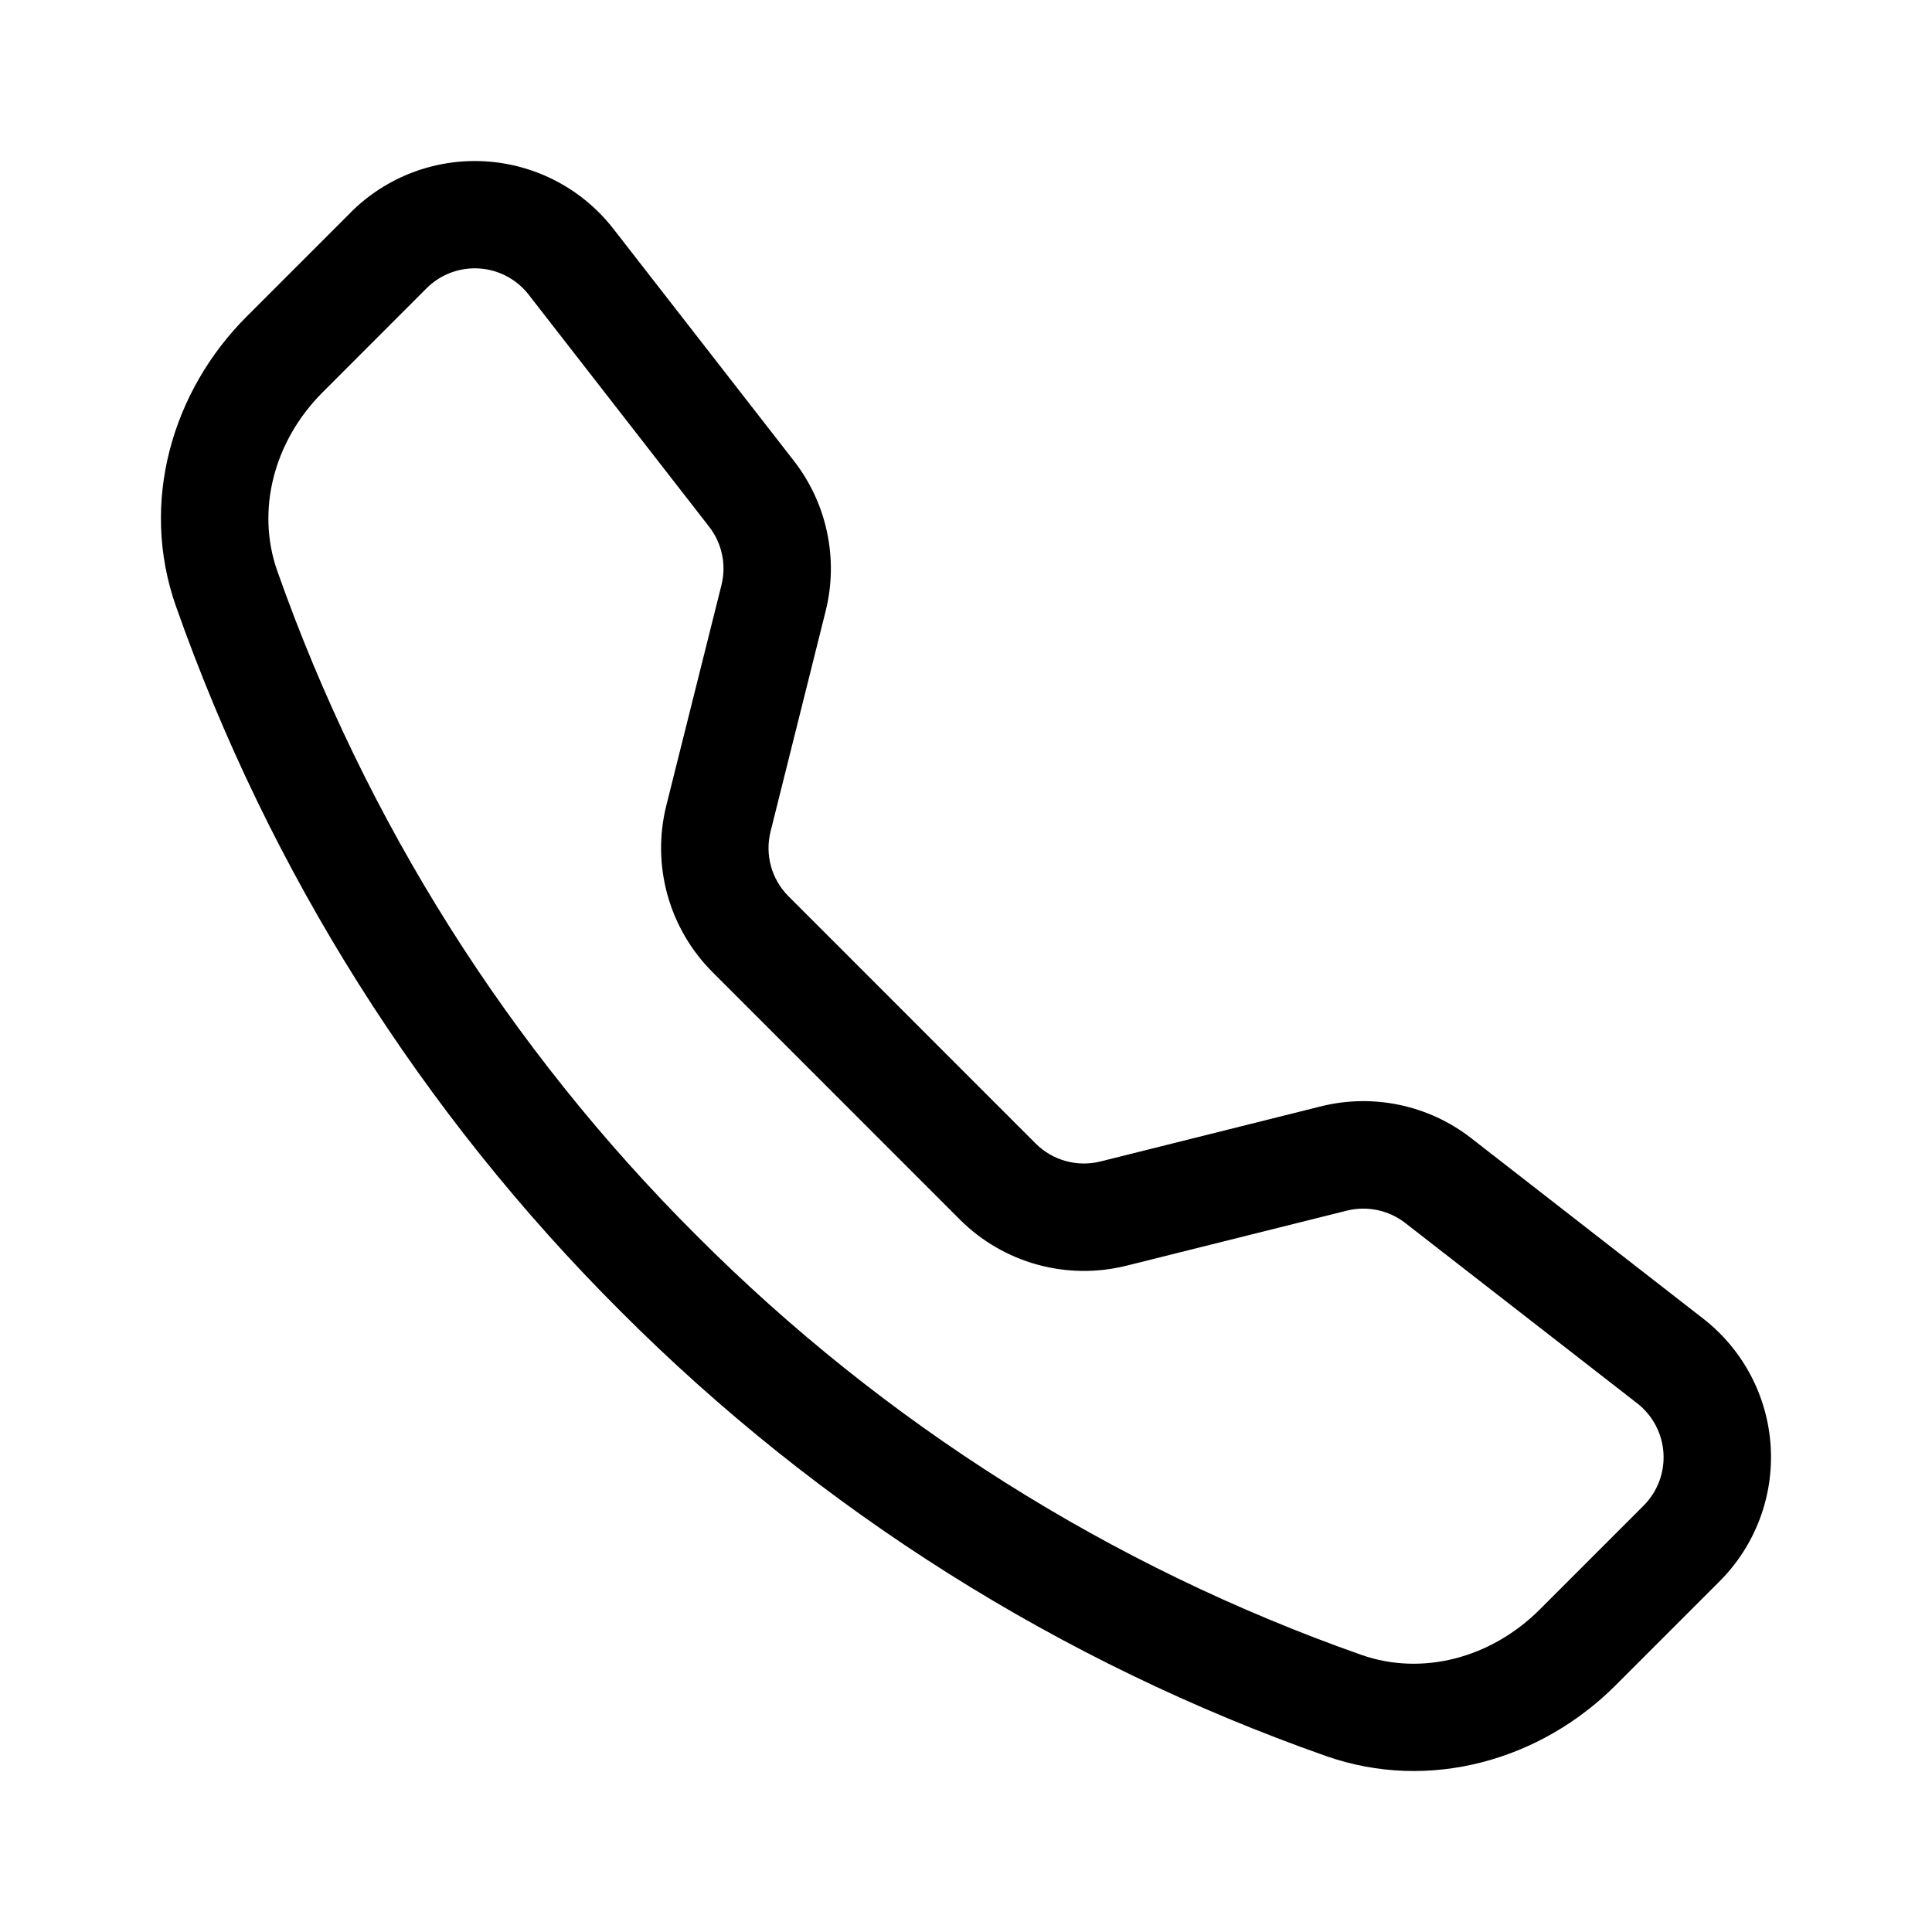
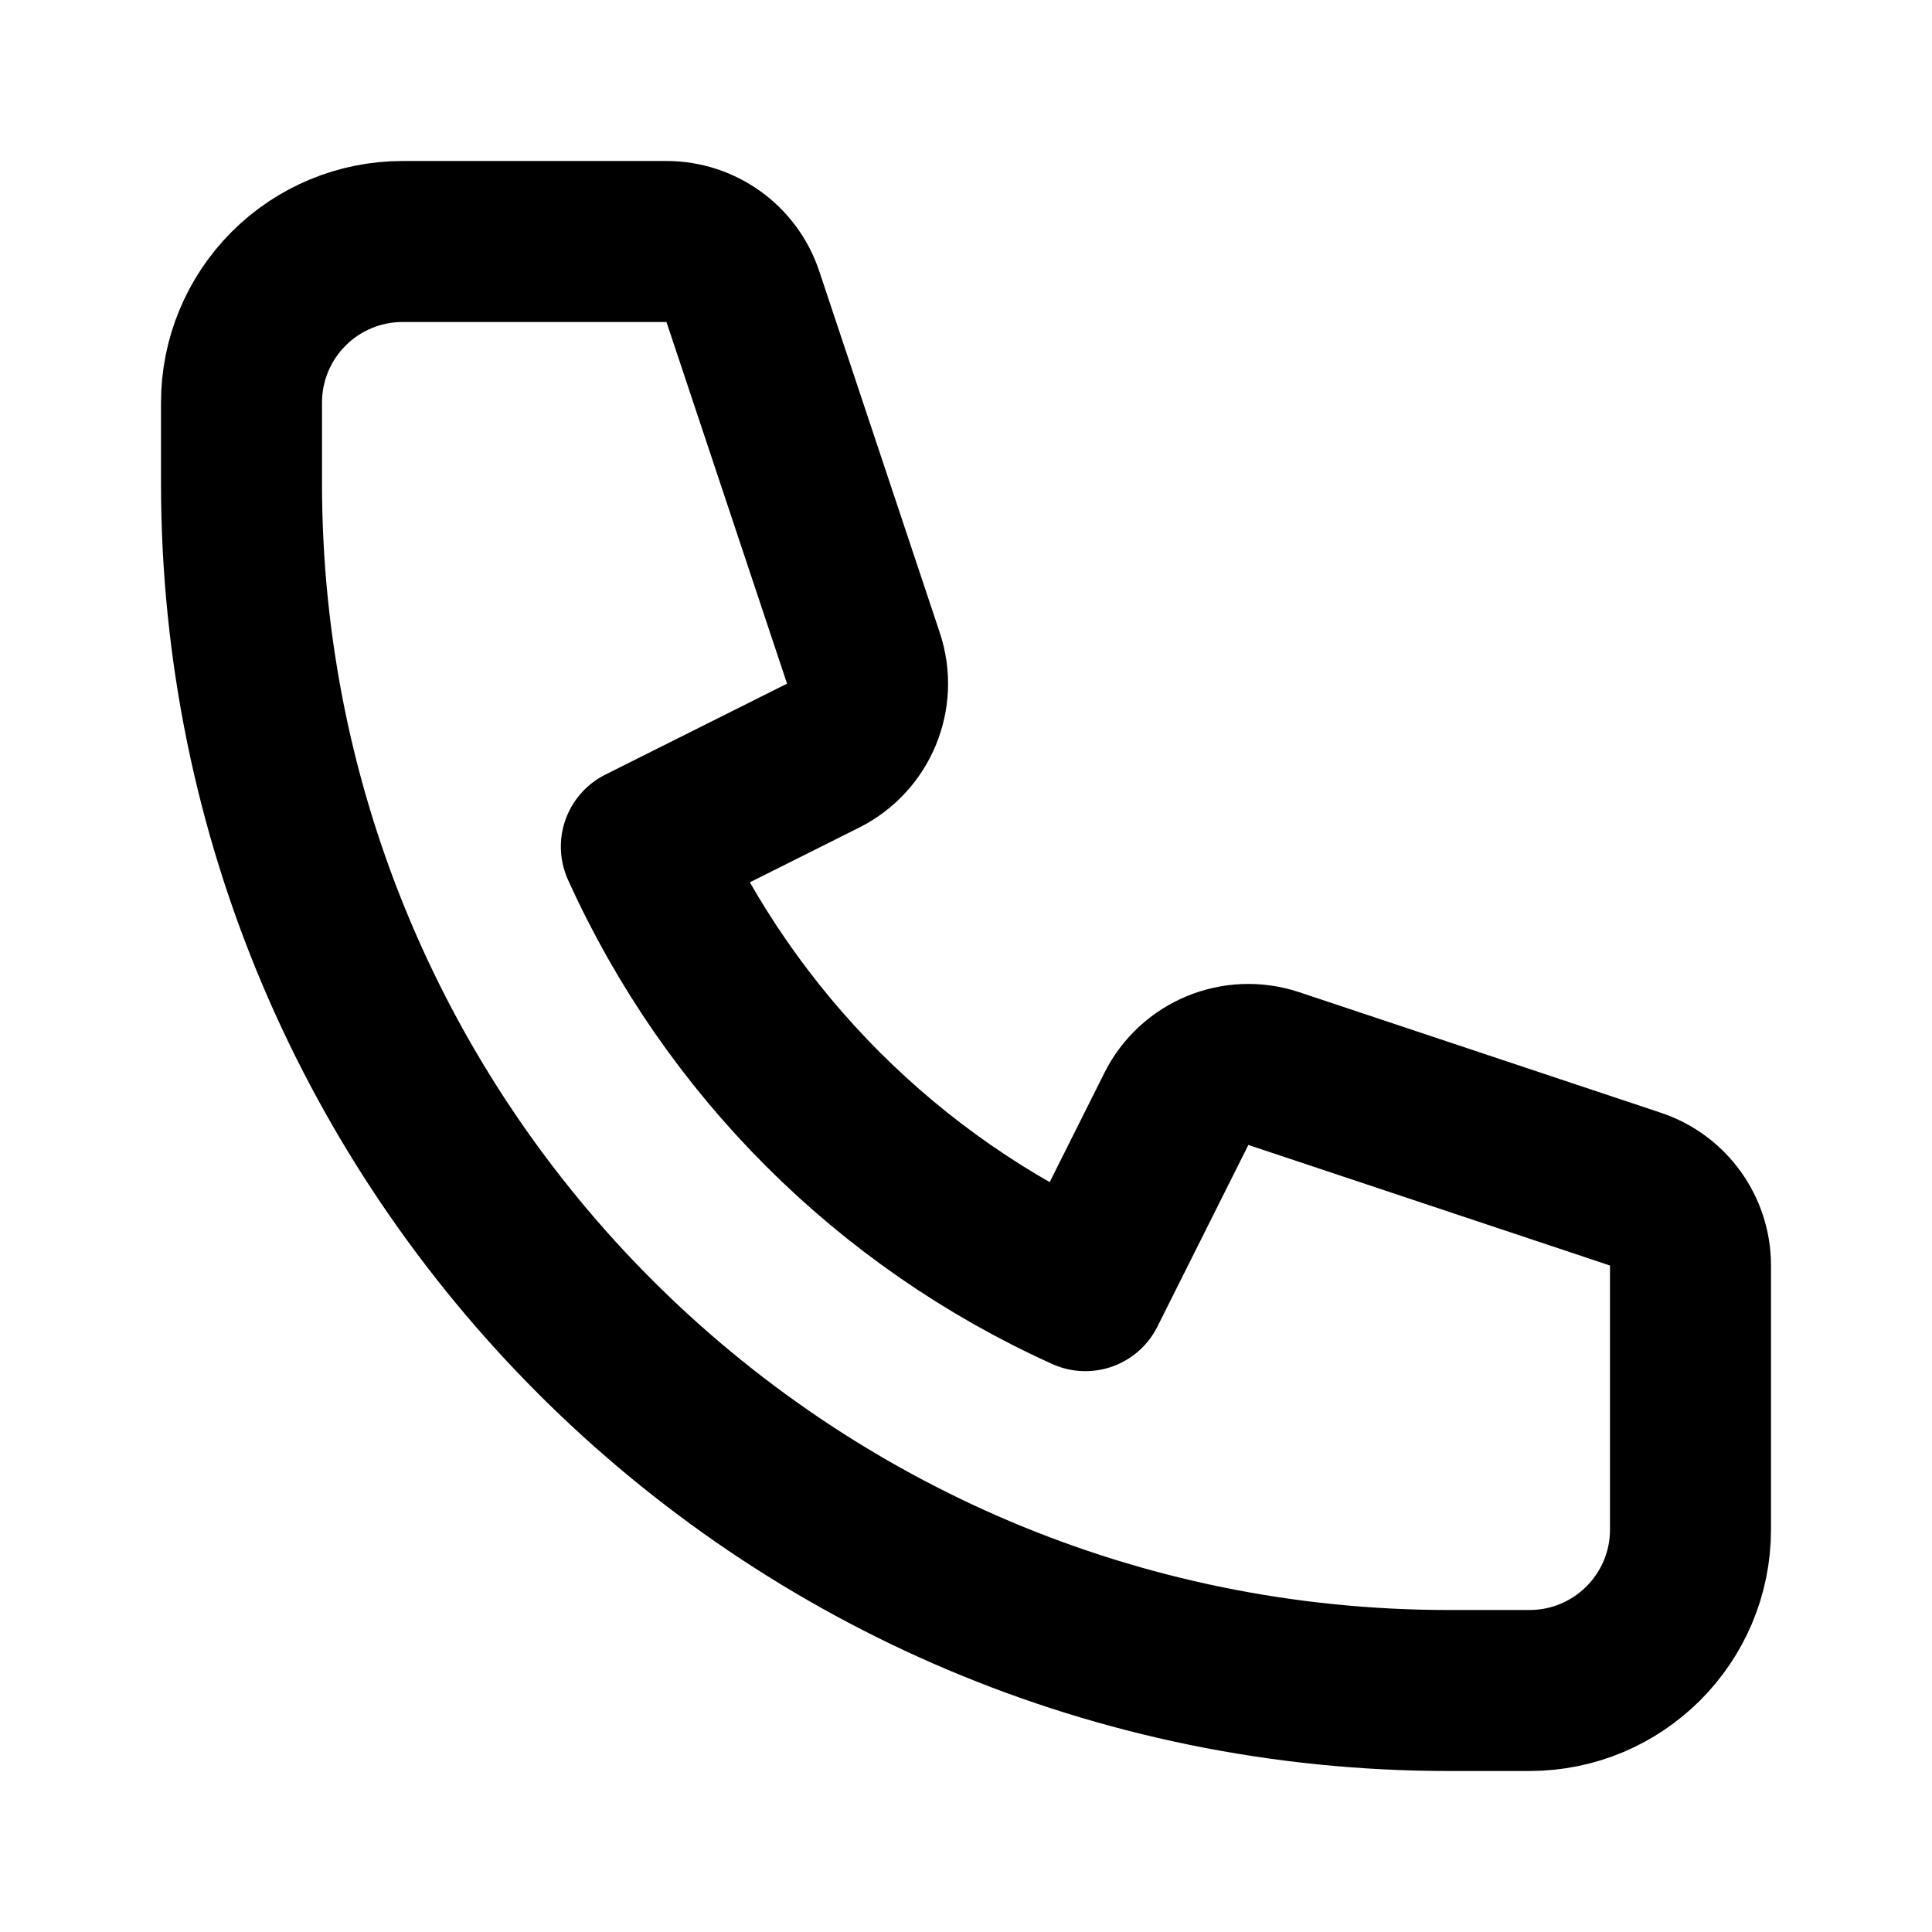
- <svg xmlns="http://www.w3.org/2000/svg" width="46" height="46" fill="currentColor" viewBox="0 0 24 24">
-   <path d="M6.567 3.66a.848.848 0 0 0-1.269-.078L4.006 4.875c-.604.605-.826 1.462-.563 2.213a21.96 21.96 0 0 0 5.21 8.26 21.961 21.961 0 0 0 8.26 5.21c.752.264 1.608.041 2.213-.563l1.292-1.292a.85.85 0 0 0-.078-1.269l-2.884-2.242a.849.849 0 0 0-.725-.153l-2.738.684a2.181 2.181 0 0 1-2.07-.574l-3.07-3.071a2.181 2.181 0 0 1-.576-2.071l.685-2.738a.848.848 0 0 0-.152-.725L6.567 3.66ZM4.355 2.64a2.181 2.181 0 0 1 3.265.203l2.242 2.882a2.18 2.18 0 0 1 .394 1.868l-.684 2.737a.847.847 0 0 0 .223.804l3.07 3.071a.848.848 0 0 0 .806.223l2.736-.684a2.181 2.181 0 0 1 1.868.394l2.882 2.242a2.18 2.18 0 0 1 .204 3.264l-1.293 1.293c-.925.925-2.307 1.33-3.596.877A23.292 23.292 0 0 1 7.71 16.29a23.292 23.292 0 0 1-5.525-8.761c-.453-1.288-.047-2.671.878-3.596L4.356 2.64h-.001Z" />
+ <svg xmlns="http://www.w3.org/2000/svg" width="46" height="46" fill="none" stroke="currentColor" stroke-linecap="round" stroke-linejoin="round" stroke-width="2" viewBox="0 0 24 24">
+   <path d="M3.586 3.586A2 2 0 0 0 3 5v1c0 8.284 6.716 15 15 15h1a2 2 0 0 0 2-2v-3.279a1 1 0 0 0-.684-.949l-4.493-1.498a1 1 0 0 0-1.21.502l-1.13 2.257a11.042 11.042 0 0 1-5.516-5.516l2.257-1.13a1 1 0 0 0 .502-1.21L9.228 3.684A1 1 0 0 0 8.28 3H5a2 2 0 0 0-1.414.586Z" />
</svg>
